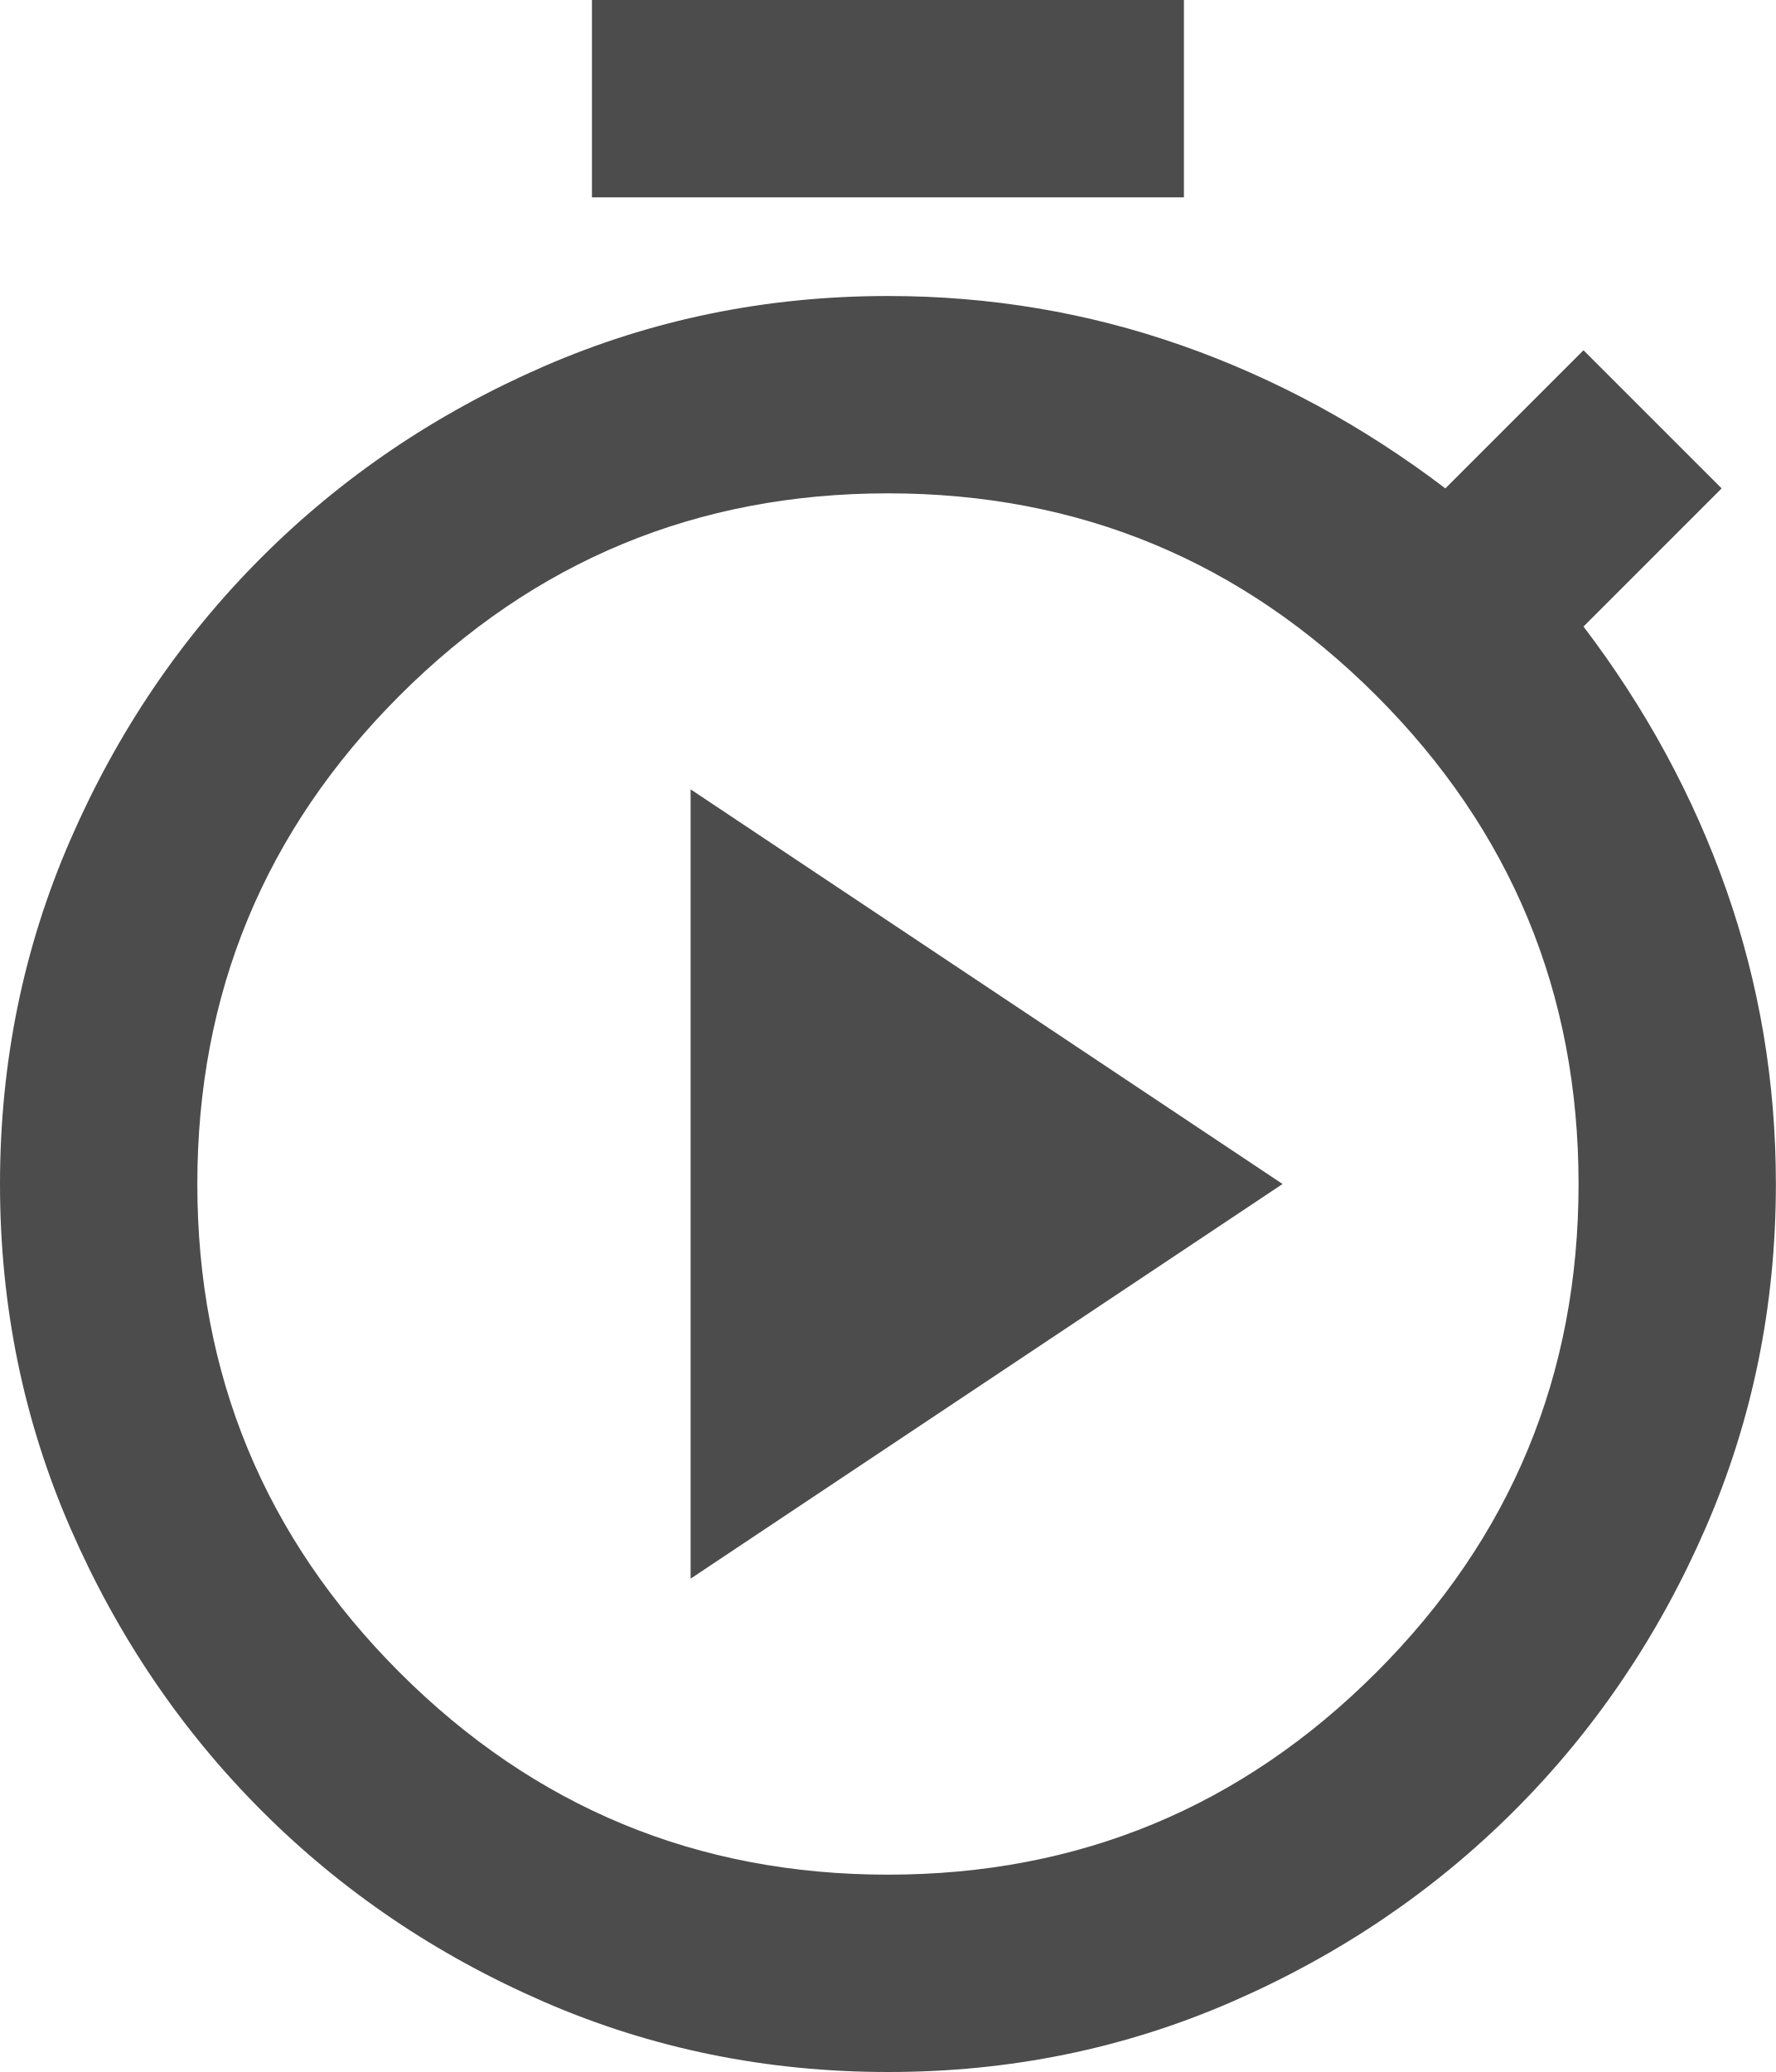
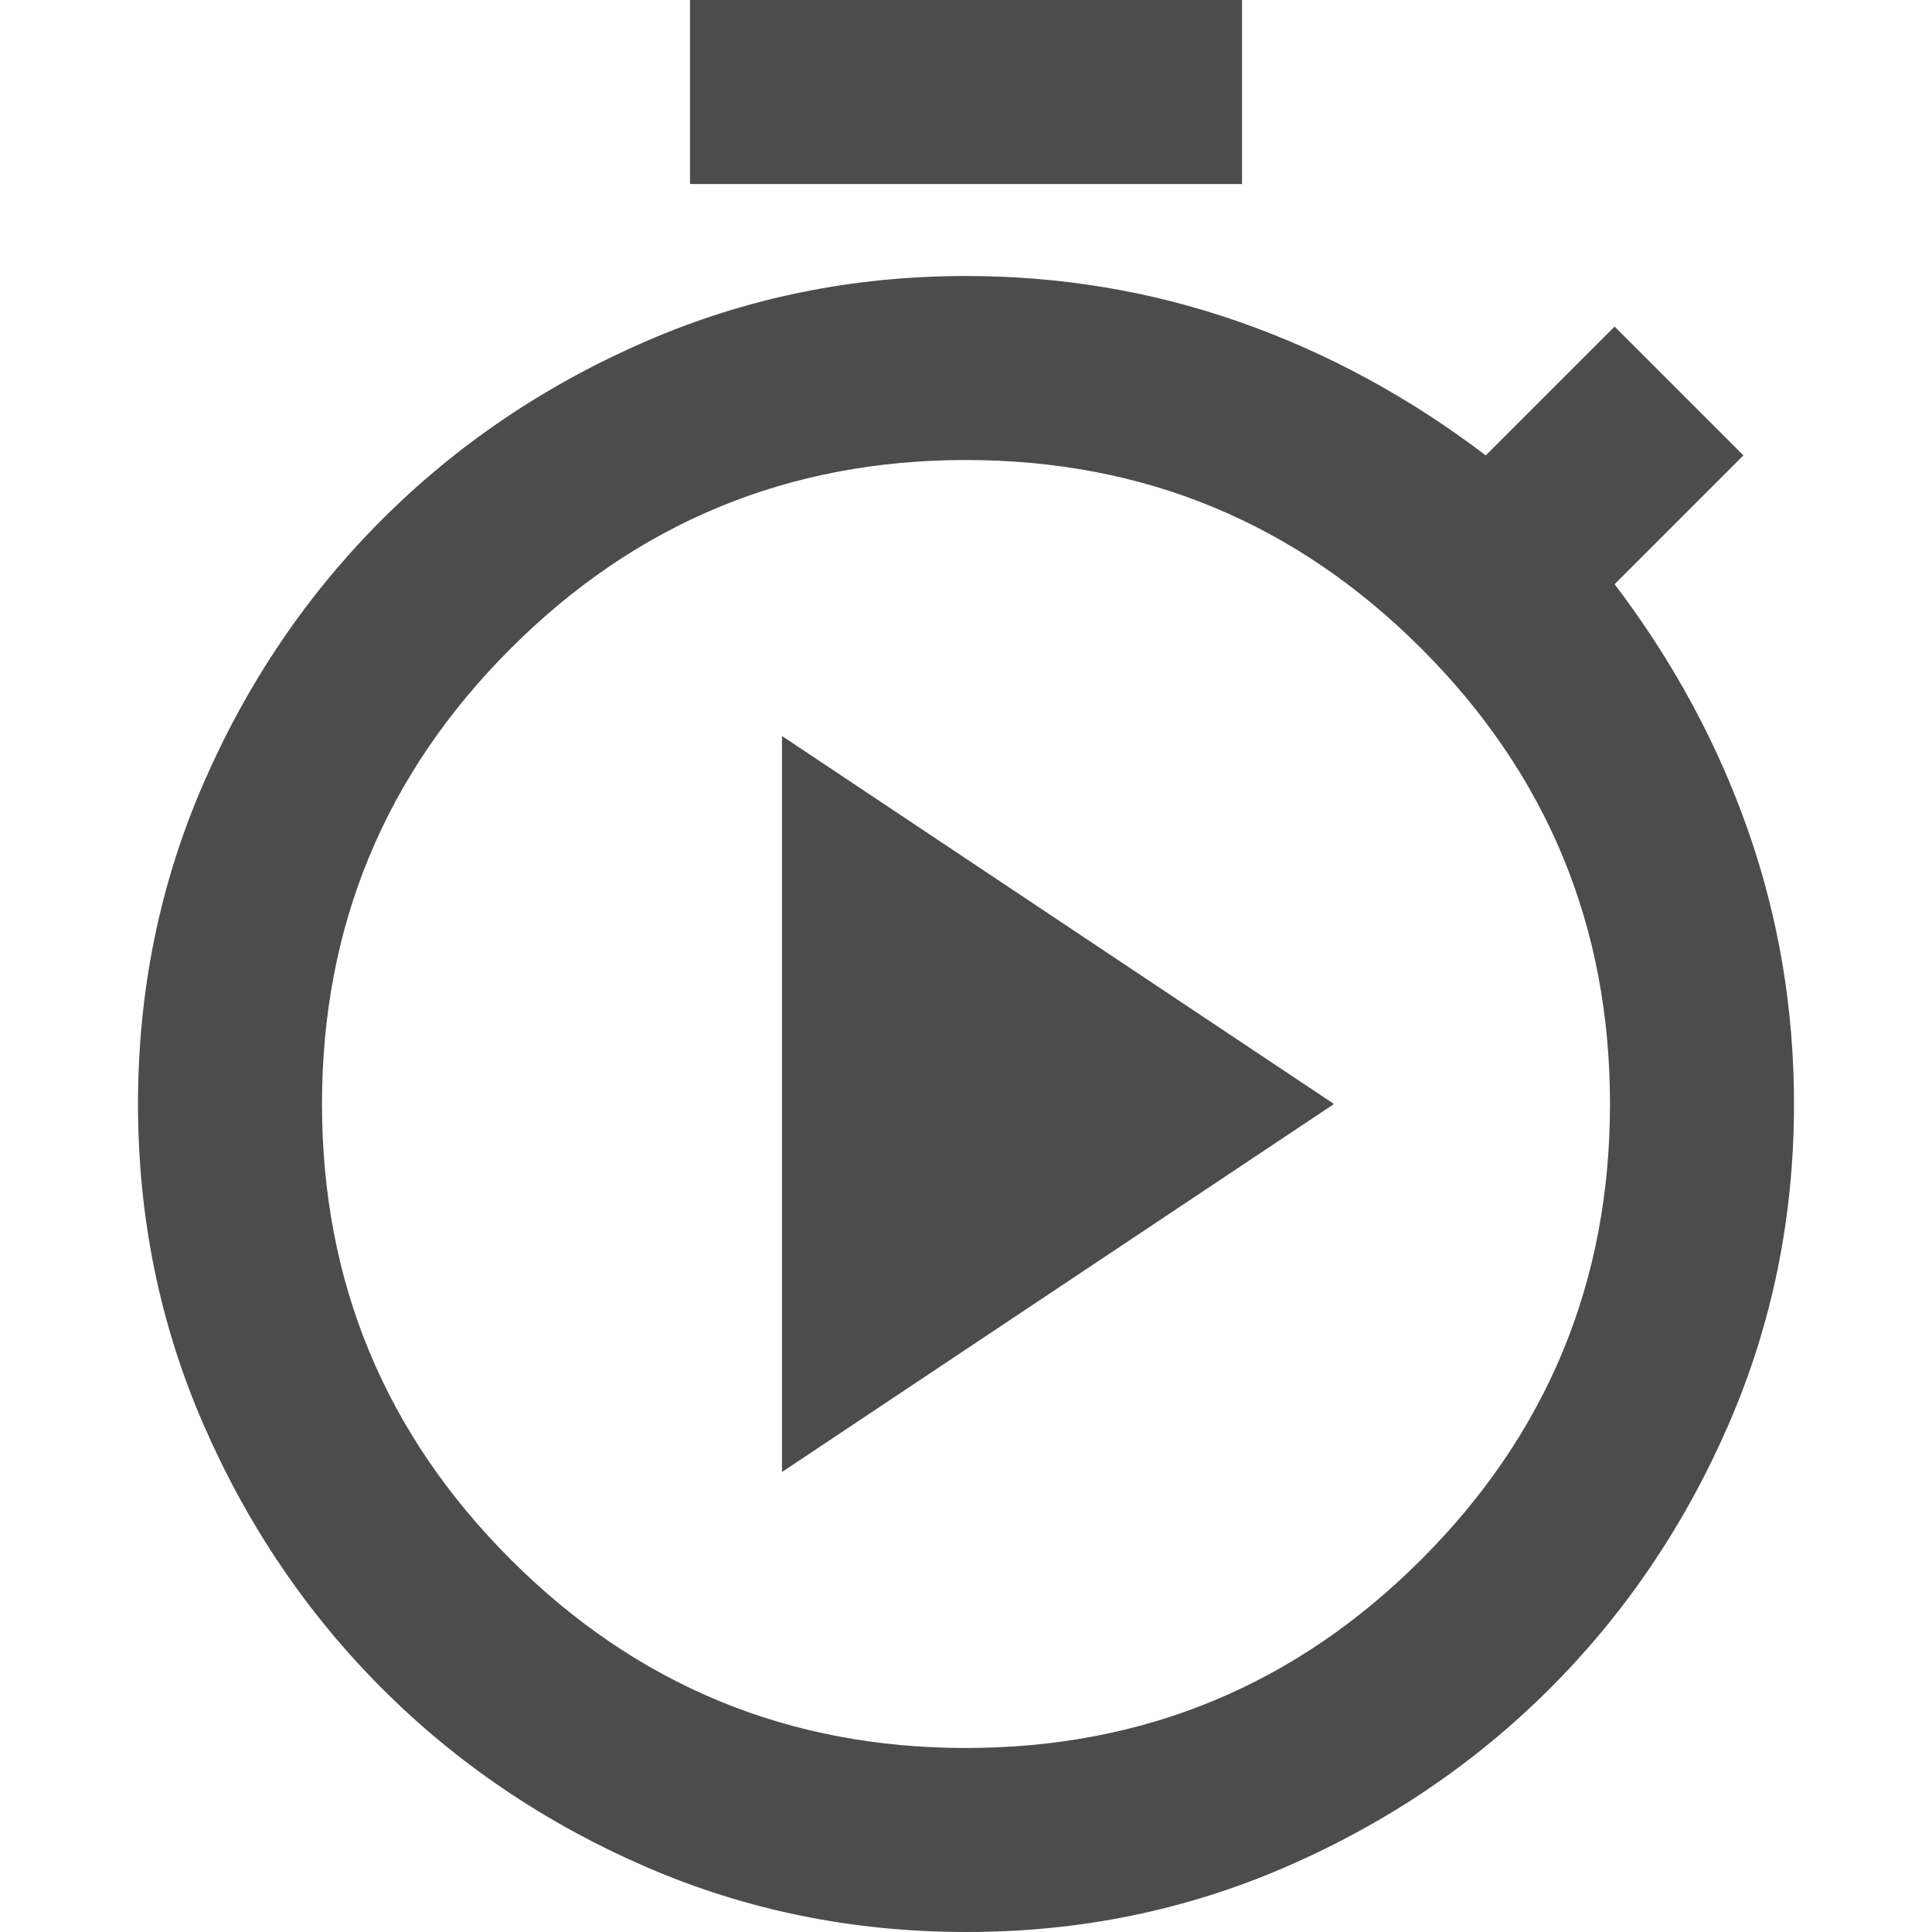
- <svg xmlns="http://www.w3.org/2000/svg" width="60" height="70" viewBox="0 0 60 70" fill="none">
+ <svg xmlns="http://www.w3.org/2000/svg" width="33" height="33" viewBox="0 0 60 70" fill="none">
  <path d="M20 6.667V0L40 0V6.667H20ZM30 70C25.889 70 22.013 69.209 18.373 67.627C14.733 66.044 11.553 63.891 8.833 61.167C6.113 58.442 3.961 55.261 2.377 51.623C0.792 47.986 0 44.111 0 40C0 35.889 0.792 32.013 2.377 28.373C3.961 24.733 6.113 21.553 8.833 18.833C11.553 16.113 14.734 13.961 18.377 12.377C22.019 10.792 25.893 10 30 10C33.444 10 36.75 10.556 39.917 11.667C43.083 12.778 46.056 14.389 48.833 16.5L53.5 11.833L58.167 16.5L53.5 21.167C55.611 23.944 57.222 26.917 58.333 30.083C59.444 33.25 60 36.556 60 40C60 44.111 59.208 47.987 57.623 51.627C56.039 55.267 53.887 58.447 51.167 61.167C48.447 63.887 45.266 66.04 41.623 67.627C37.981 69.213 34.107 70.004 30 70ZM30 63.333C36.444 63.333 41.944 61.056 46.5 56.5C51.056 51.944 53.333 46.444 53.333 40C53.333 33.556 51.056 28.056 46.5 23.5C41.944 18.944 36.444 16.667 30 16.667C23.556 16.667 18.056 18.944 13.5 23.5C8.944 28.056 6.667 33.556 6.667 40C6.667 46.444 8.944 51.944 13.5 56.5C18.056 61.056 23.556 63.333 30 63.333ZM23.333 53.333L43.333 40L23.333 26.667V53.333Z" fill="black" fill-opacity="0.7" />
</svg>
